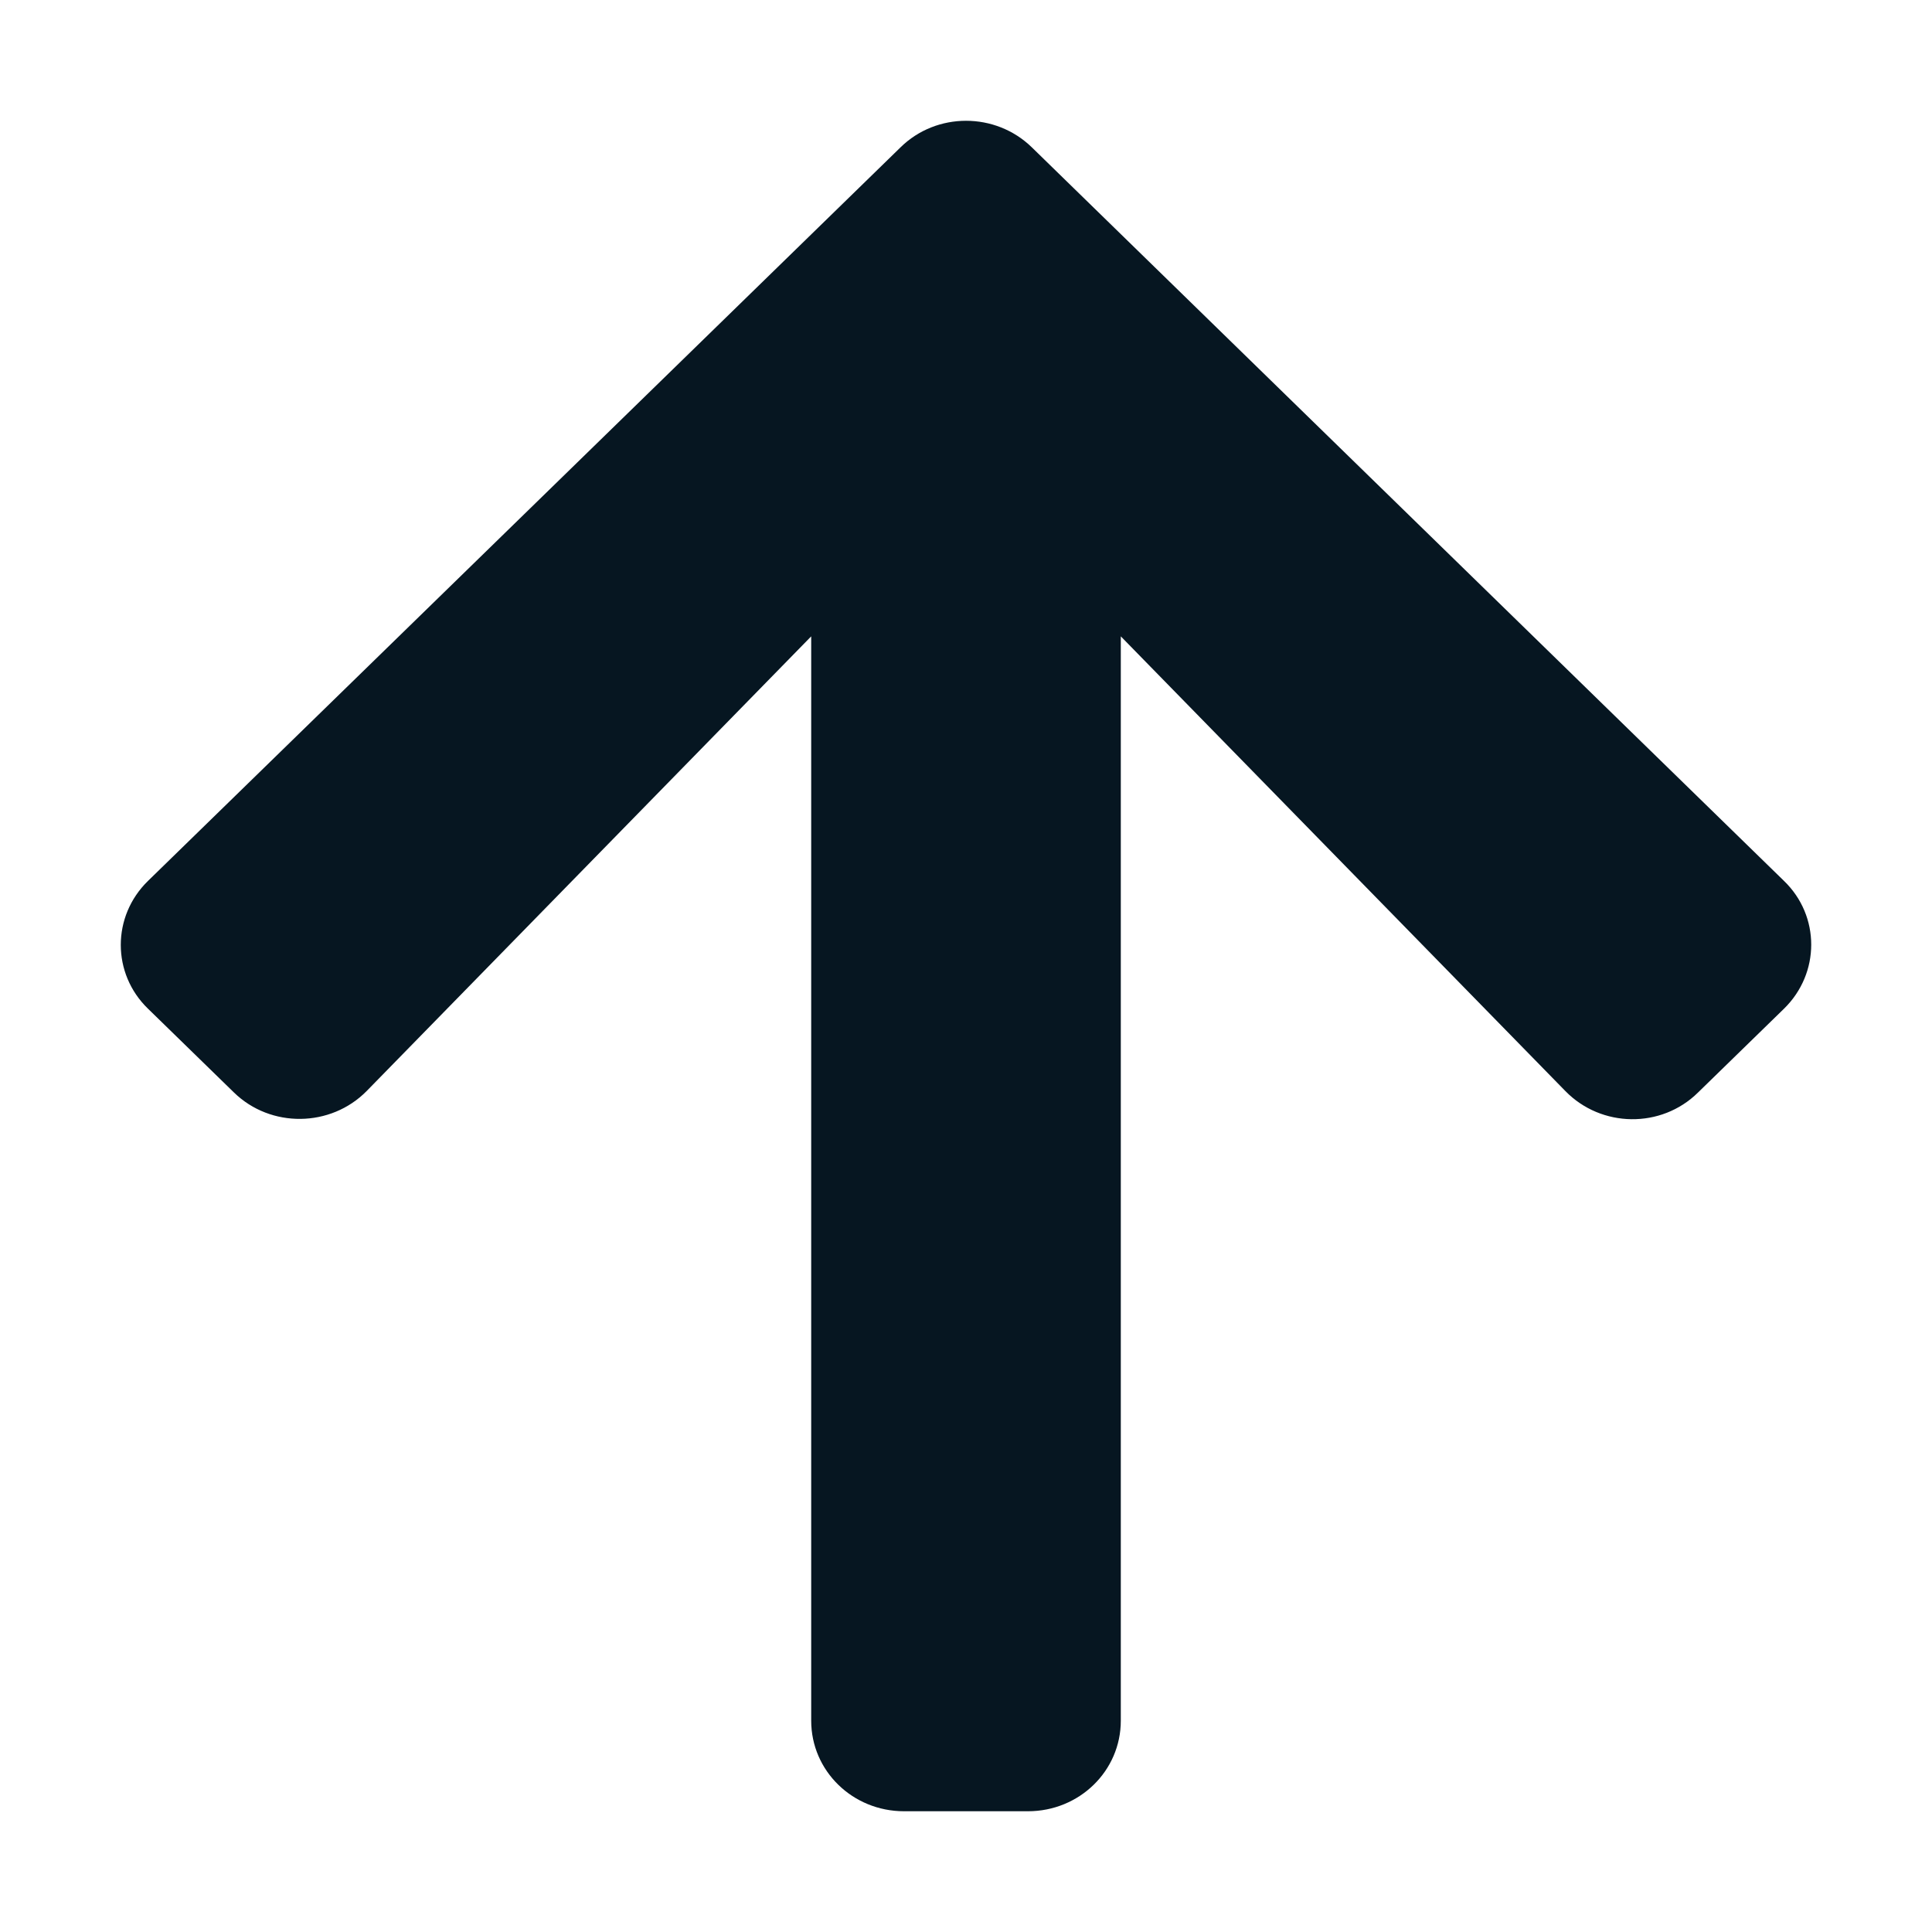
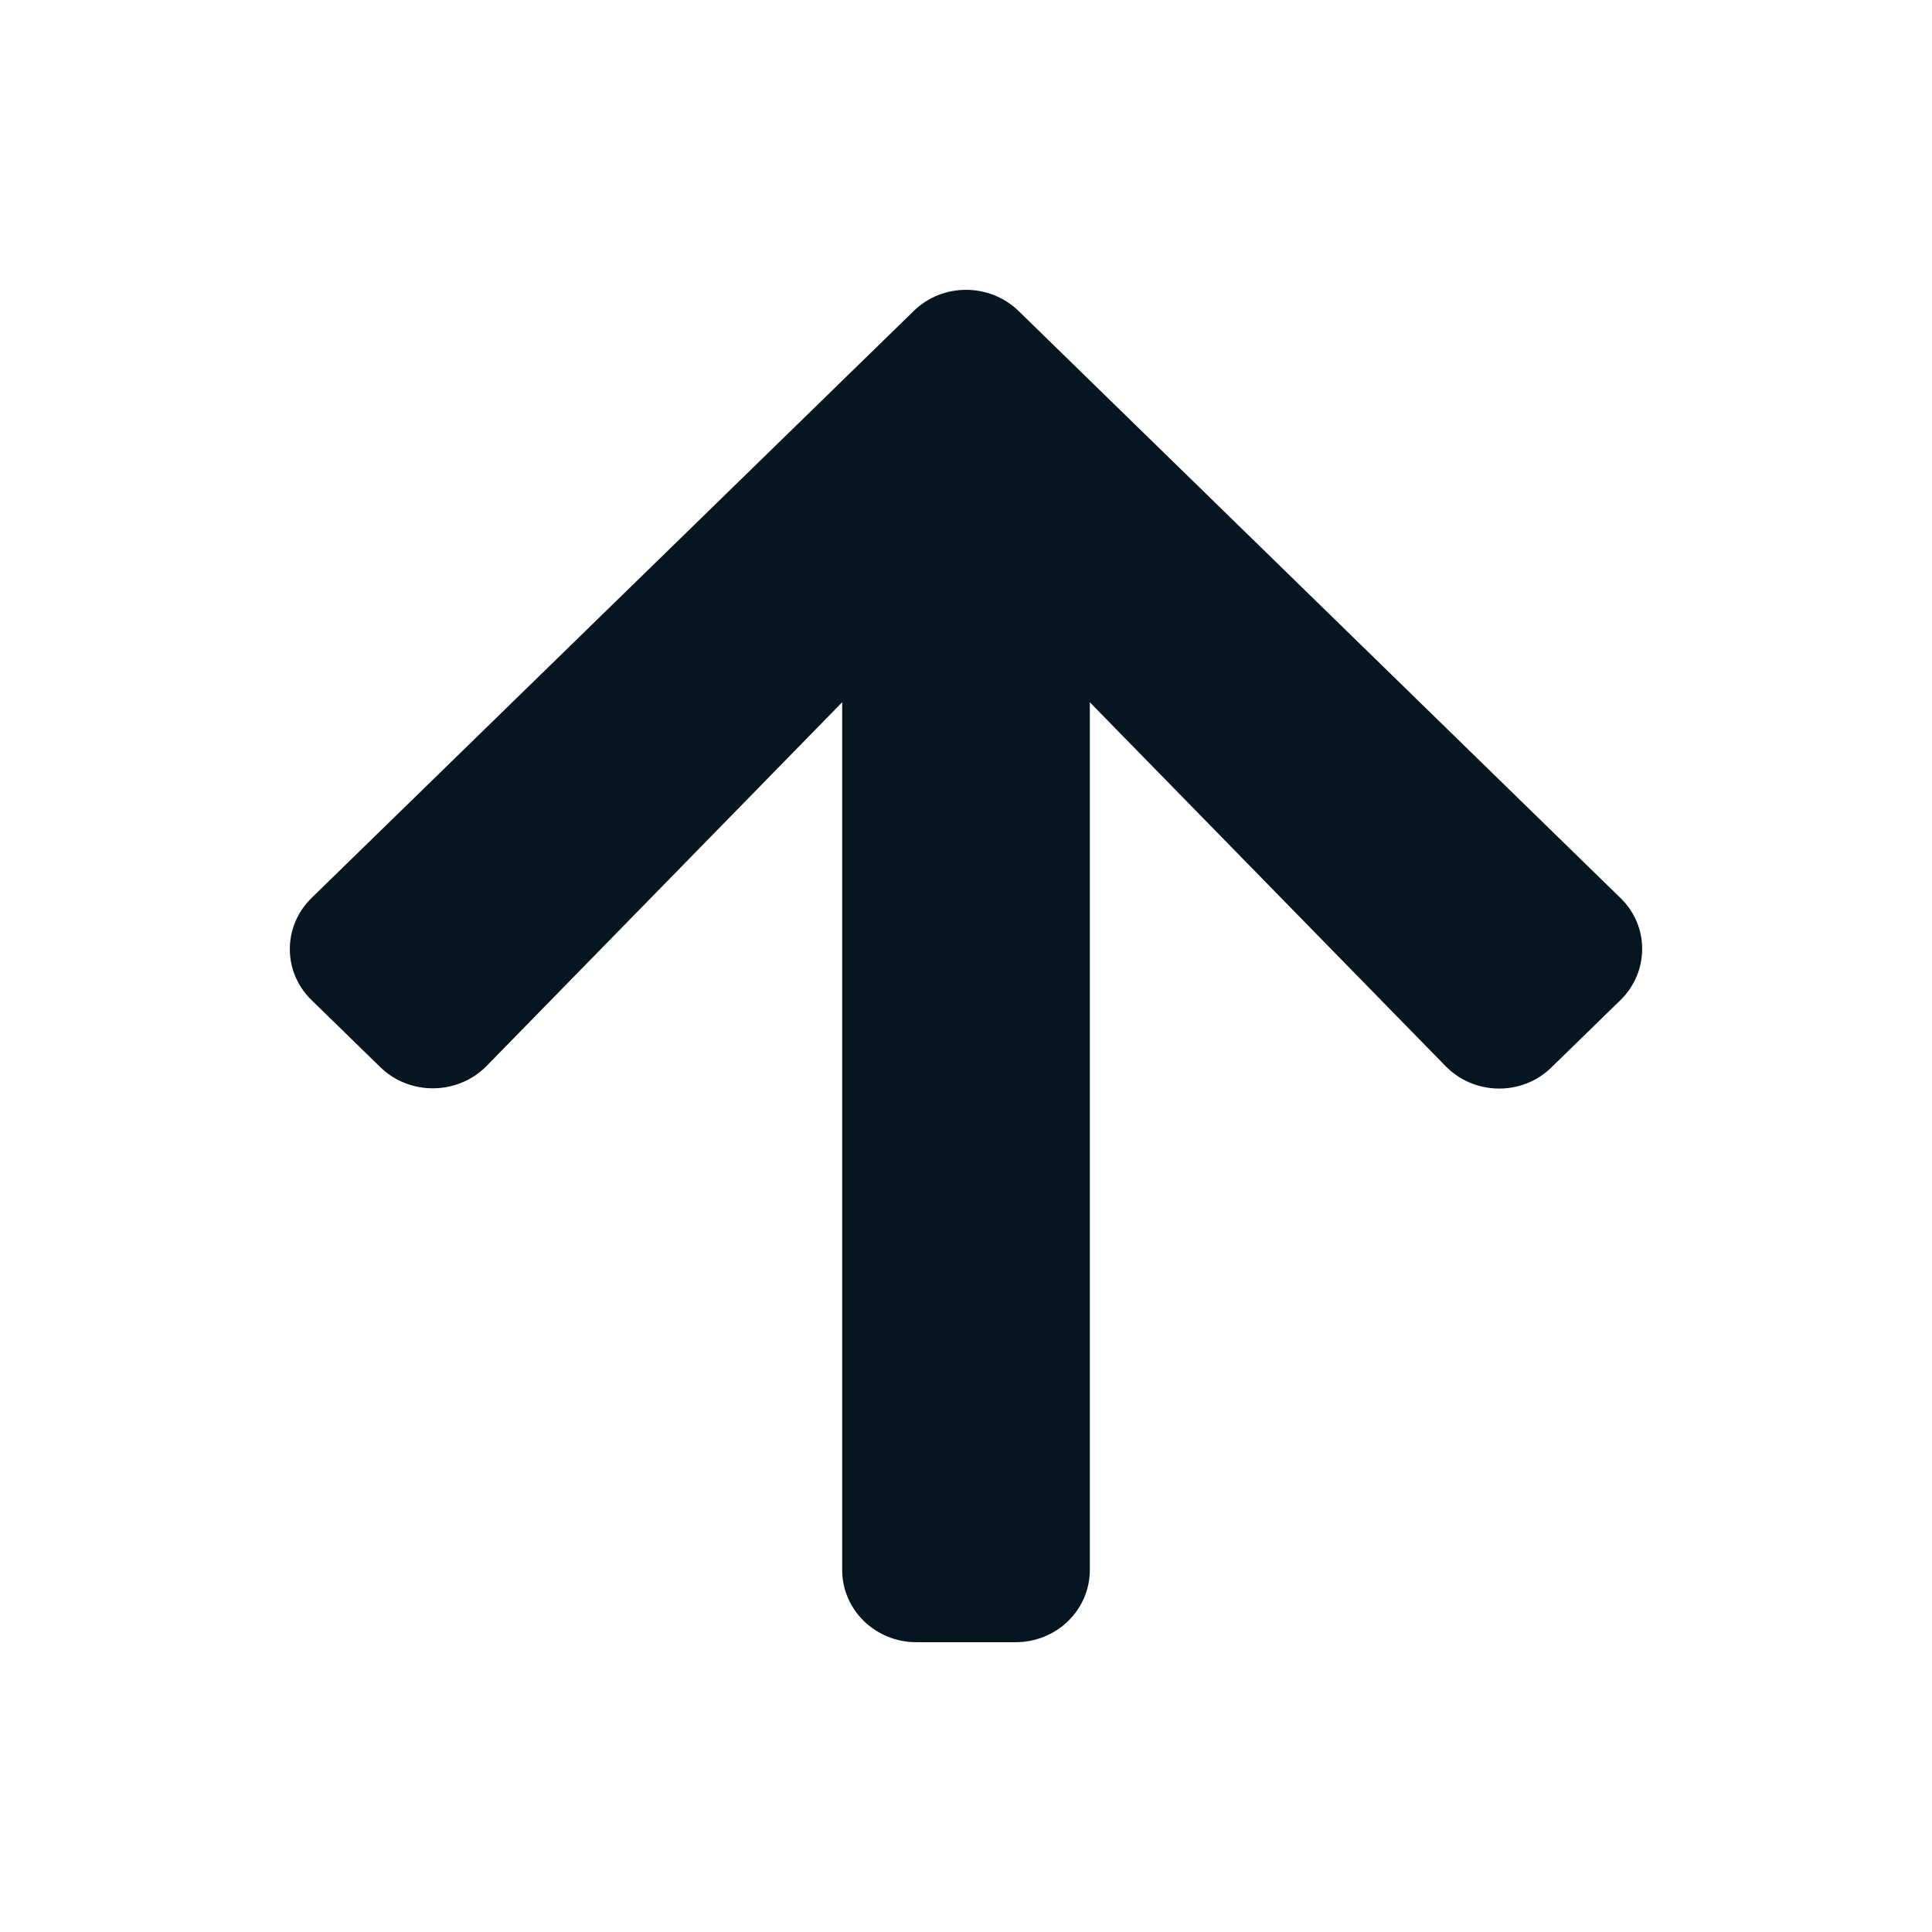
- <svg xmlns="http://www.w3.org/2000/svg" width="16px" height="16px" viewBox="0 0 16 16" version="1.1">
+ <svg xmlns="http://www.w3.org/2000/svg" width="16px" height="16px" viewBox="-2 -2 20 20" version="1.1">
  <g id="Glyphs-/-Arrow-/-Up" stroke="none" stroke-width="1" fill="none" fill-rule="evenodd">
    <path d="M6.952,1.938 L7.646,1.226 C7.94,0.925 8.415,0.925 8.705,1.226 L14.78,7.455 C15.073,7.756 15.073,8.244 14.78,8.542 L8.705,14.774 C8.412,15.075 7.937,15.075 7.646,14.774 L6.952,14.062 C6.656,13.758 6.662,13.261 6.965,12.963 L10.73,9.282 L1.75,9.282 C1.334,9.282 1,8.939 1,8.513 L1,7.487 C1,7.061 1.334,6.718 1.75,6.718 L10.73,6.718 L6.965,3.037 C6.659,2.739 6.652,2.242 6.952,1.938 Z" id="Path" fill="#061621" fill-rule="nonzero" transform="translate(8, 8) scale(1, -1) rotate(90) translate(-8, -8) " />
  </g>
</svg>
